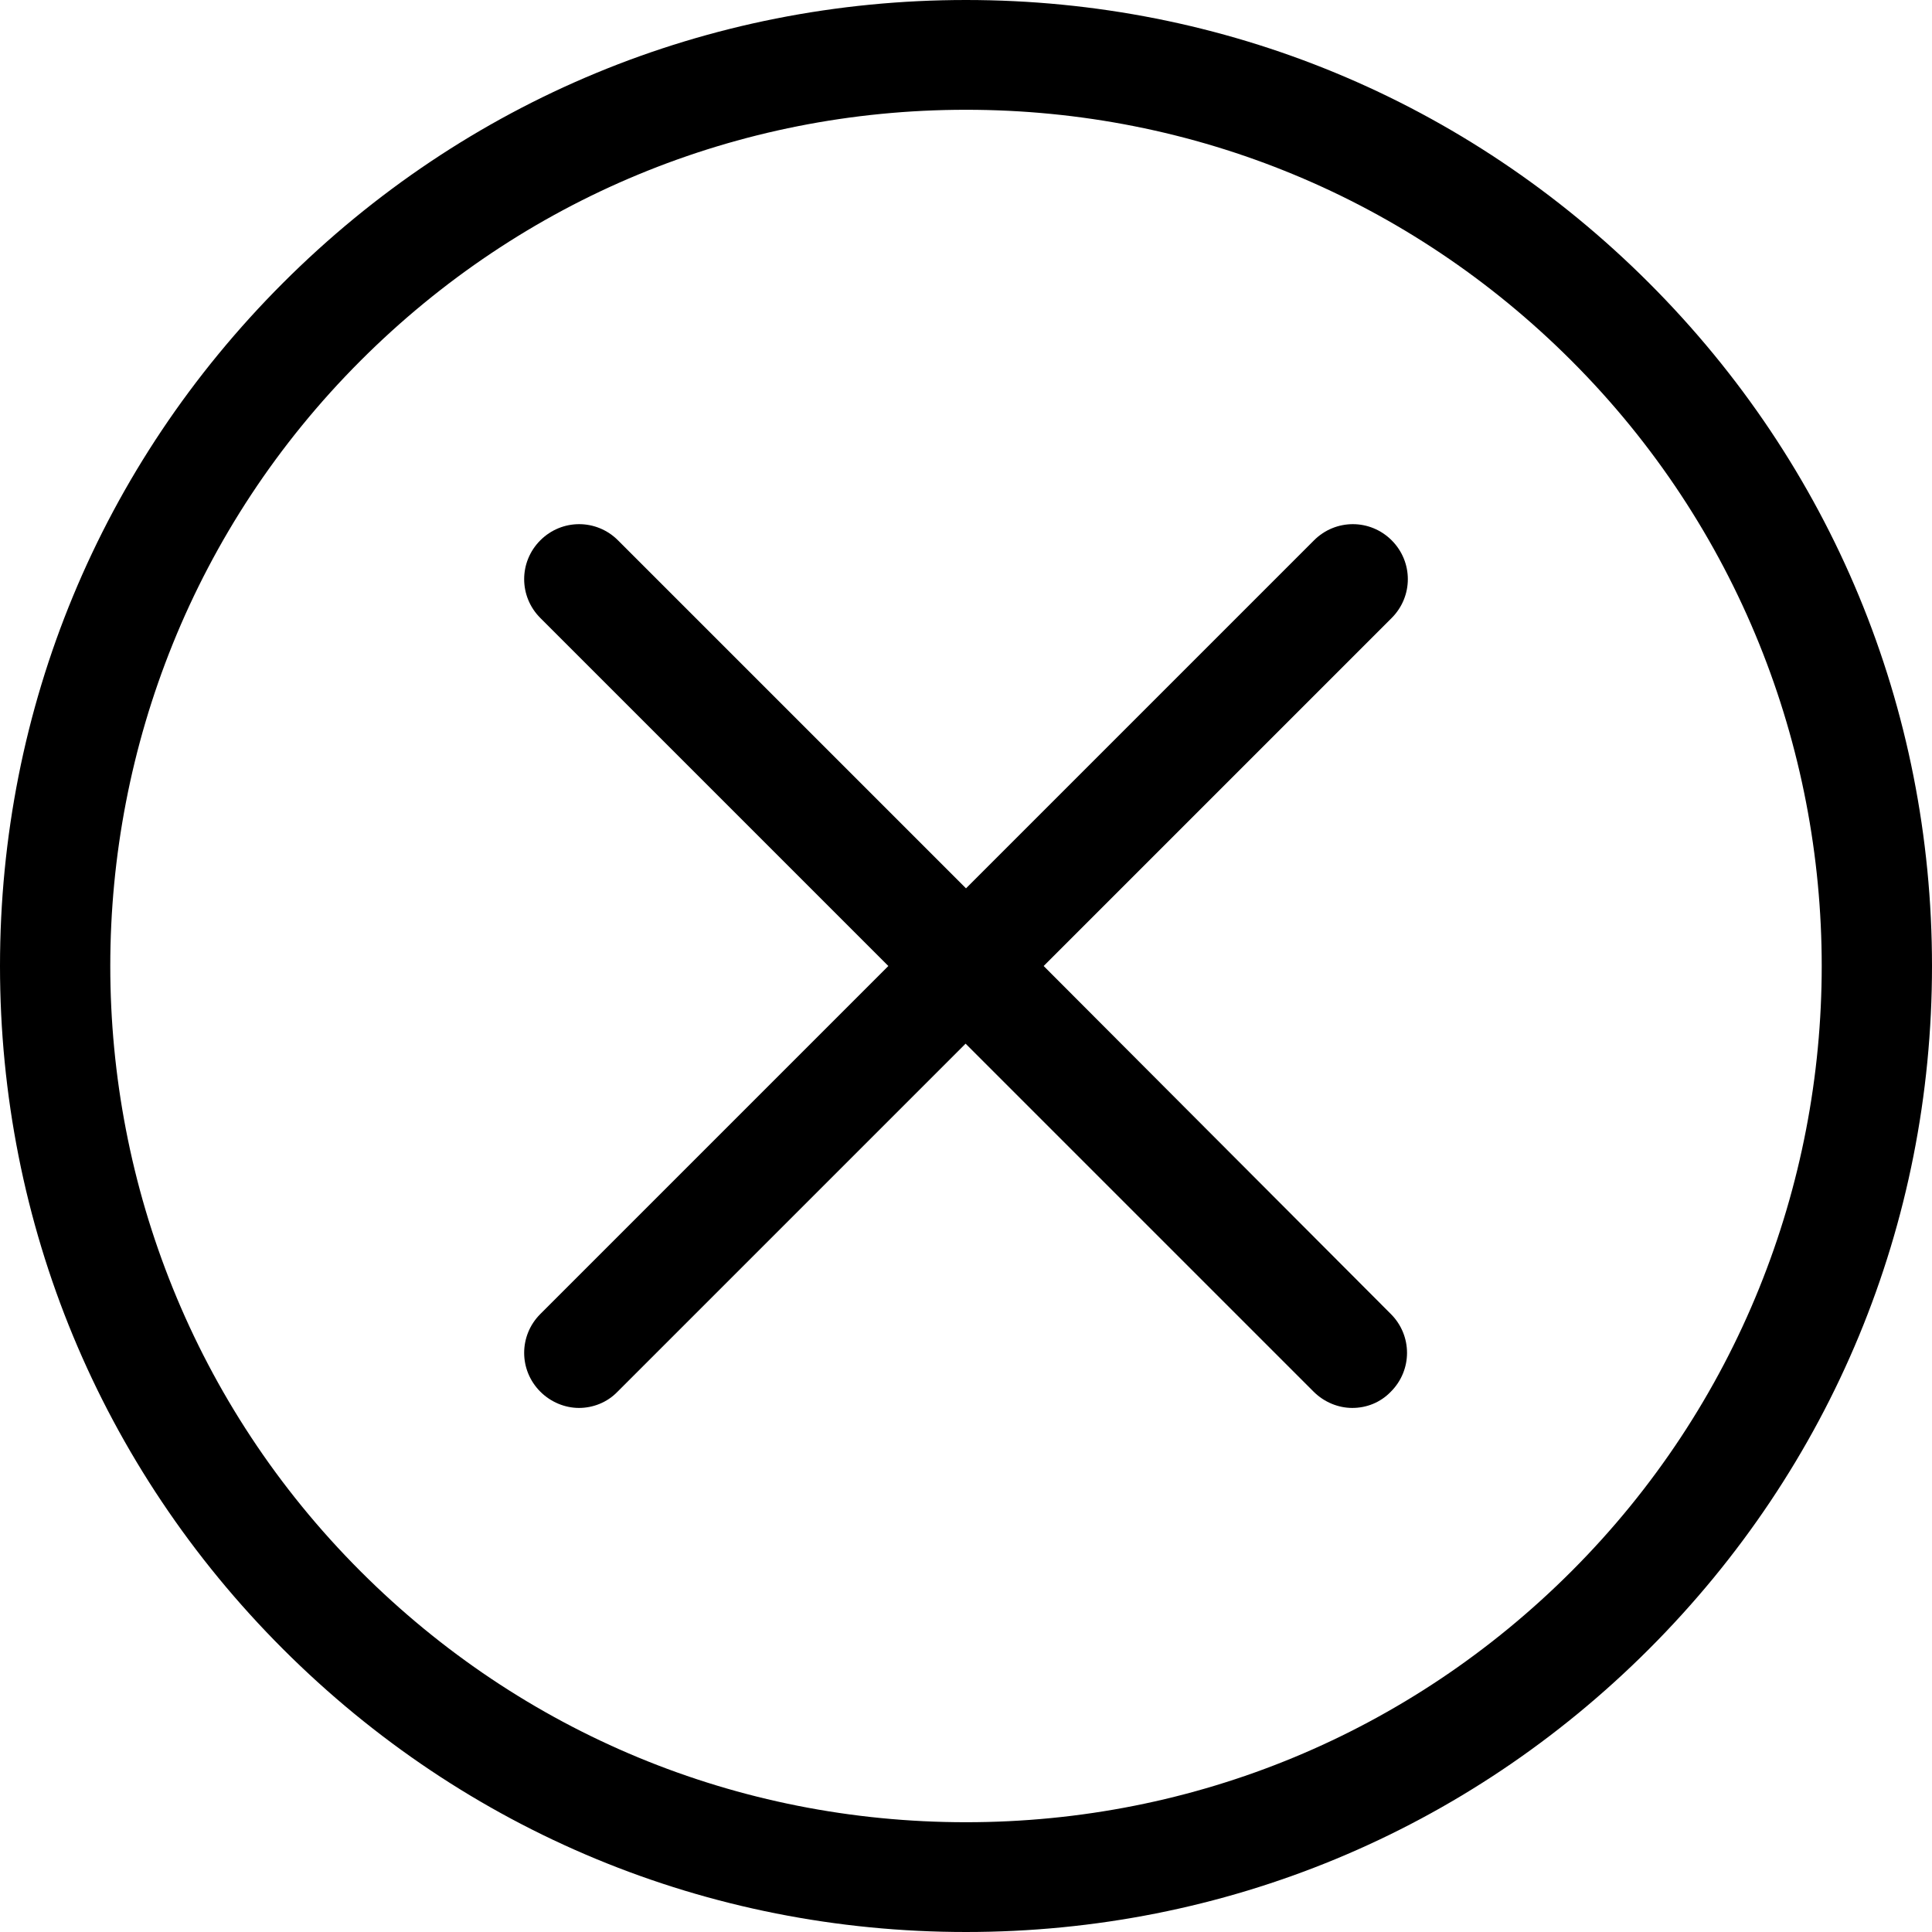
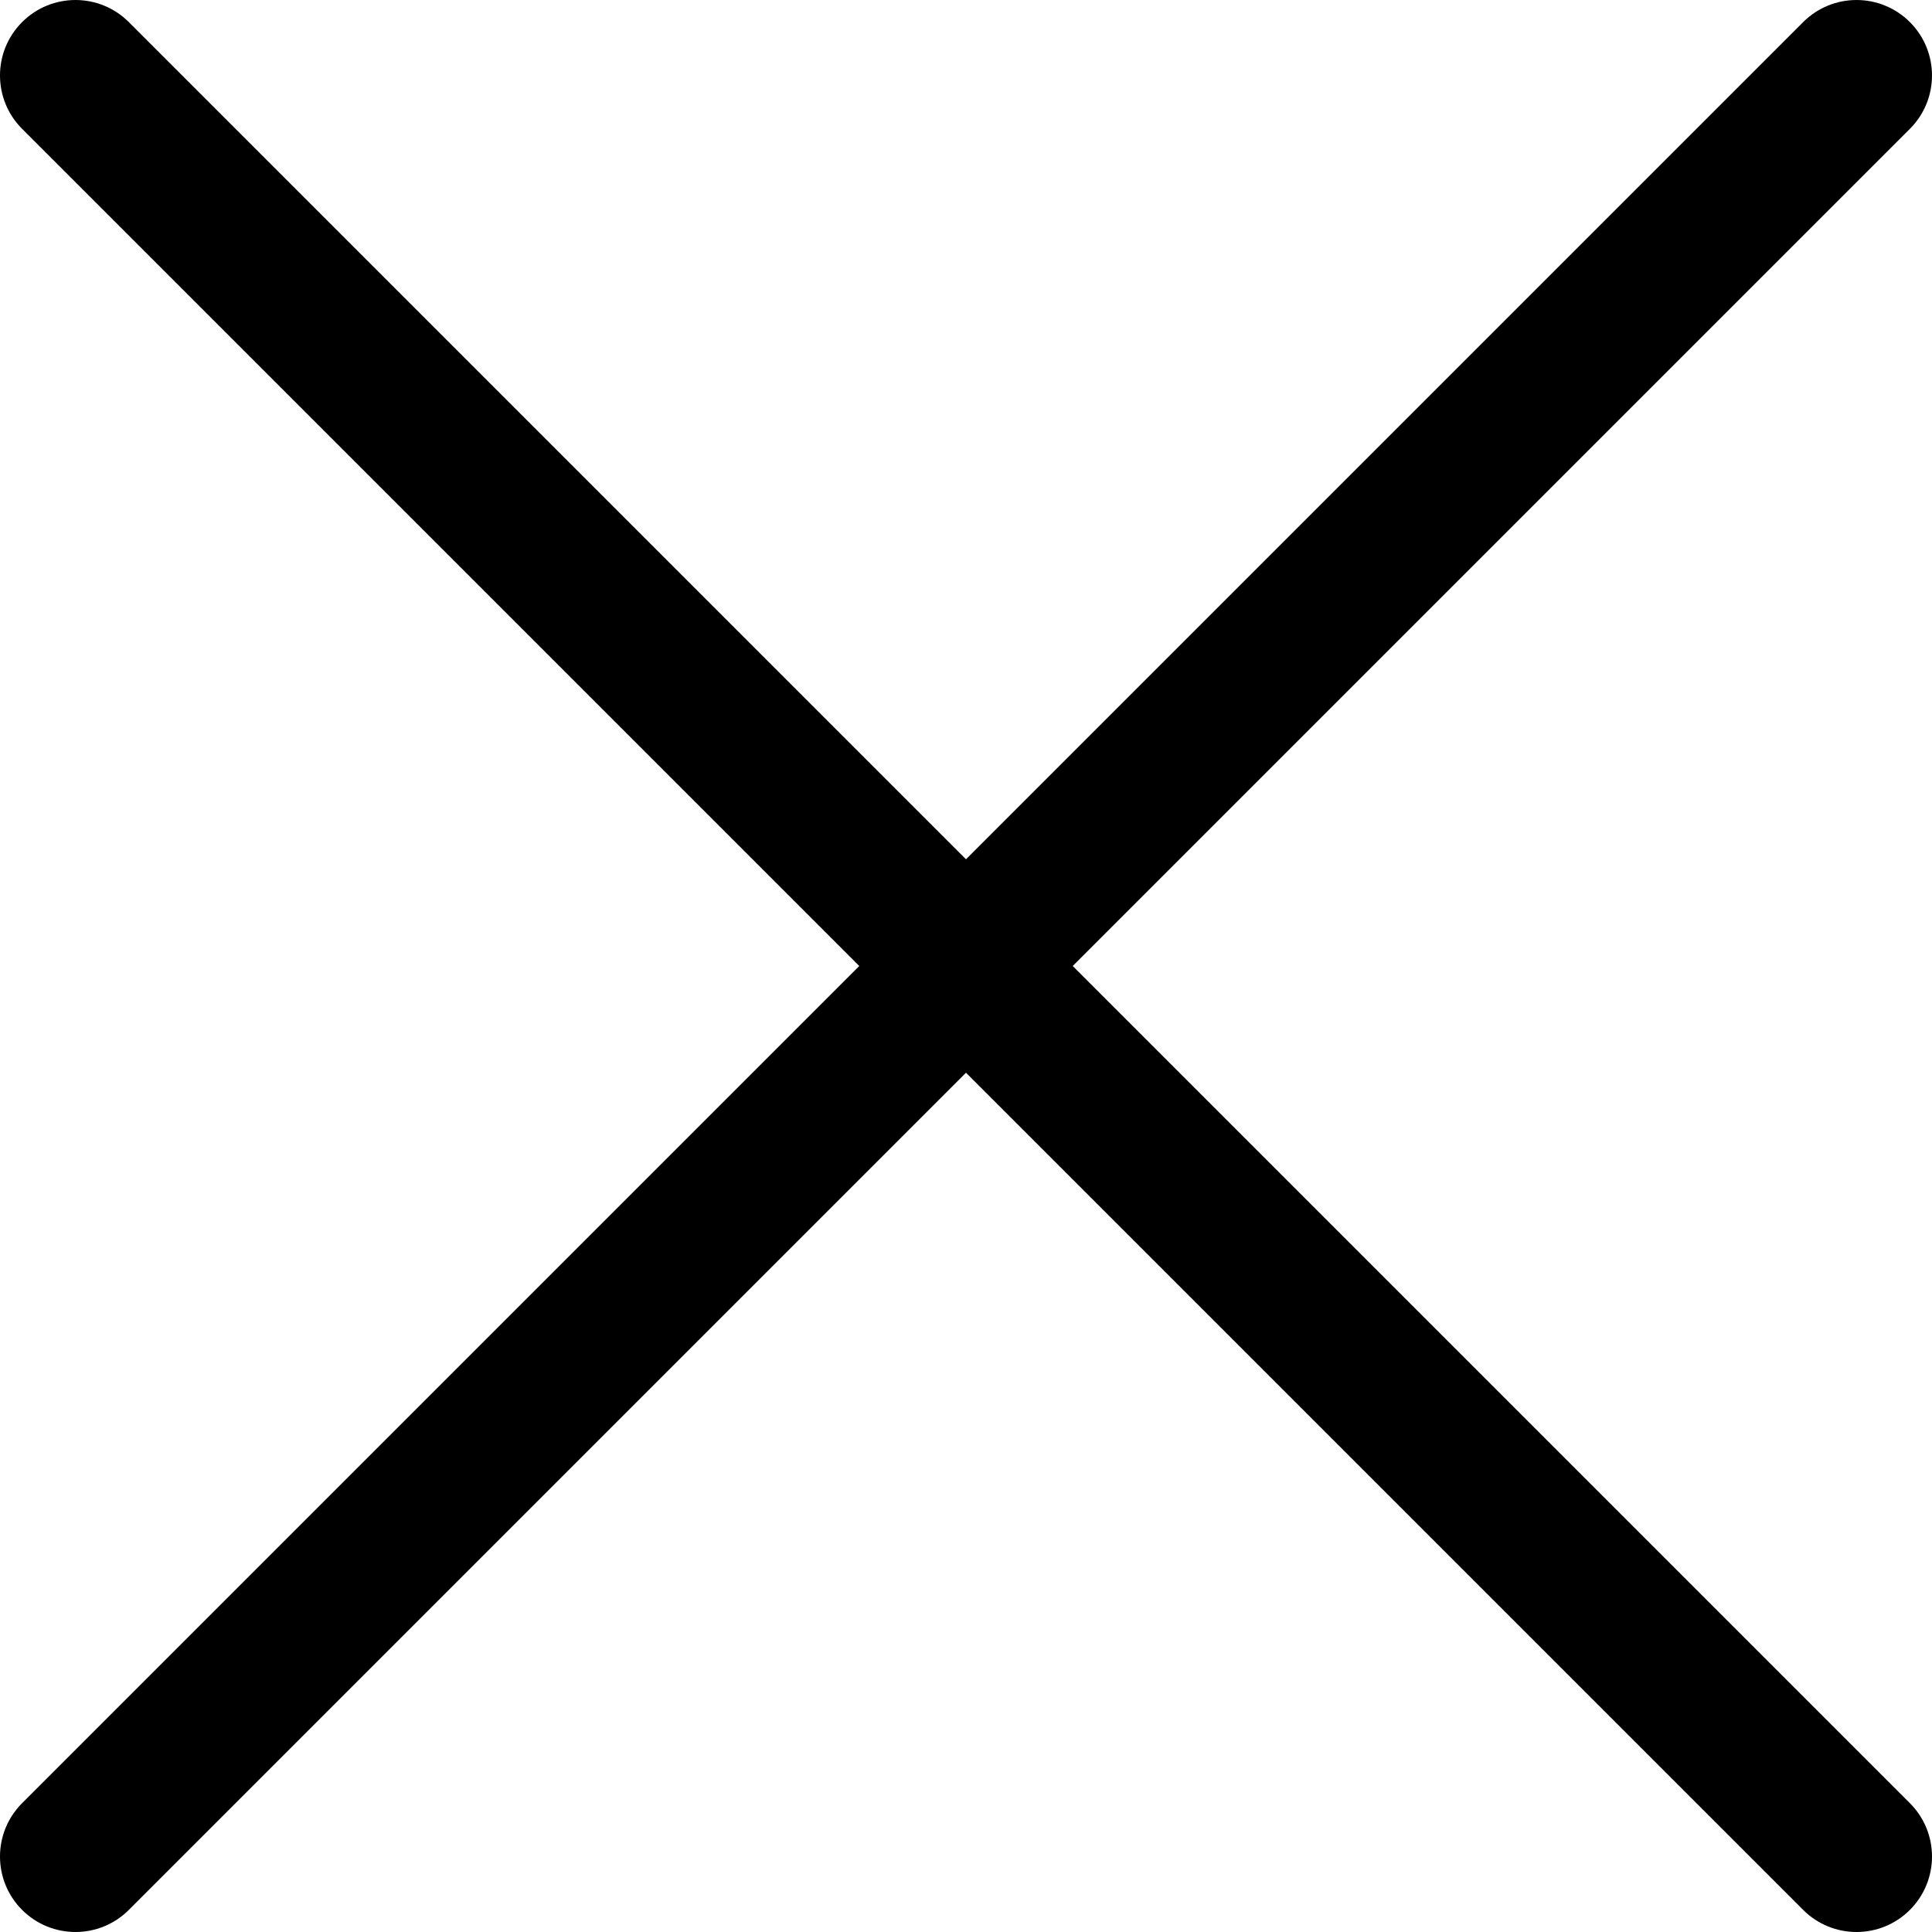
- <svg xmlns="http://www.w3.org/2000/svg" version="1.1" id="Capa_1" x="0px" y="0px" viewBox="0 0 475.2 475.2" style="enable-background:new 0 0 475.2 475.2;" xml:space="preserve">
+ <svg xmlns="http://www.w3.org/2000/svg" version="1.1" id="Capa_1" x="0px" y="0px" viewBox="0 0 512.001 512.001" style="enable-background:new 0 0 512.001 512.001;" xml:space="preserve">
  <g>
    <g>
-       <path d="M405.6,69.6C360.7,24.7,301.1,0,237.6,0s-123.1,24.7-168,69.6S0,174.1,0,237.6s24.7,123.1,69.6,168s104.5,69.6,168,69.6    s123.1-24.7,168-69.6s69.6-104.5,69.6-168S450.5,114.5,405.6,69.6z M386.5,386.5c-39.8,39.8-92.7,61.7-148.9,61.7    s-109.1-21.9-148.9-61.7c-82.1-82.1-82.1-215.7,0-297.8C128.5,48.9,181.4,27,237.6,27s109.1,21.9,148.9,61.7    C468.6,170.8,468.6,304.4,386.5,386.5z" />
-       <path d="M342.3,132.9c-5.3-5.3-13.8-5.3-19.1,0l-85.6,85.6L152,132.9c-5.3-5.3-13.8-5.3-19.1,0c-5.3,5.3-5.3,13.8,0,19.1    l85.6,85.6l-85.6,85.6c-5.3,5.3-5.3,13.8,0,19.1c2.6,2.6,6.1,4,9.5,4s6.9-1.3,9.5-4l85.6-85.6l85.6,85.6c2.6,2.6,6.1,4,9.5,4    c3.5,0,6.9-1.3,9.5-4c5.3-5.3,5.3-13.8,0-19.1l-85.4-85.6l85.6-85.6C347.6,146.7,347.6,138.2,342.3,132.9z" />
+       <path d="M284.286,256.002L506.143,34.144c7.811-7.811,7.811-20.475,0-28.285c-7.811-7.81-20.475-7.811-28.285,0L256,227.717    L34.143,5.859c-7.811-7.811-20.475-7.811-28.285,0c-7.81,7.811-7.811,20.475,0,28.285l221.857,221.857L5.858,477.859    c-7.811,7.811-7.811,20.475,0,28.285c3.905,3.905,9.024,5.857,14.143,5.857c5.119,0,10.237-1.952,14.143-5.857L256,284.287    l221.857,221.857c3.905,3.905,9.024,5.857,14.143,5.857s10.237-1.952,14.143-5.857c7.811-7.811,7.811-20.475,0-28.285    L284.286,256.002z" />
    </g>
  </g>
  <g>
</g>
  <g>
</g>
  <g>
</g>
  <g>
</g>
  <g>
</g>
  <g>
</g>
  <g>
</g>
  <g>
</g>
  <g>
</g>
  <g>
</g>
  <g>
</g>
  <g>
</g>
  <g>
</g>
  <g>
</g>
  <g>
</g>
</svg>
